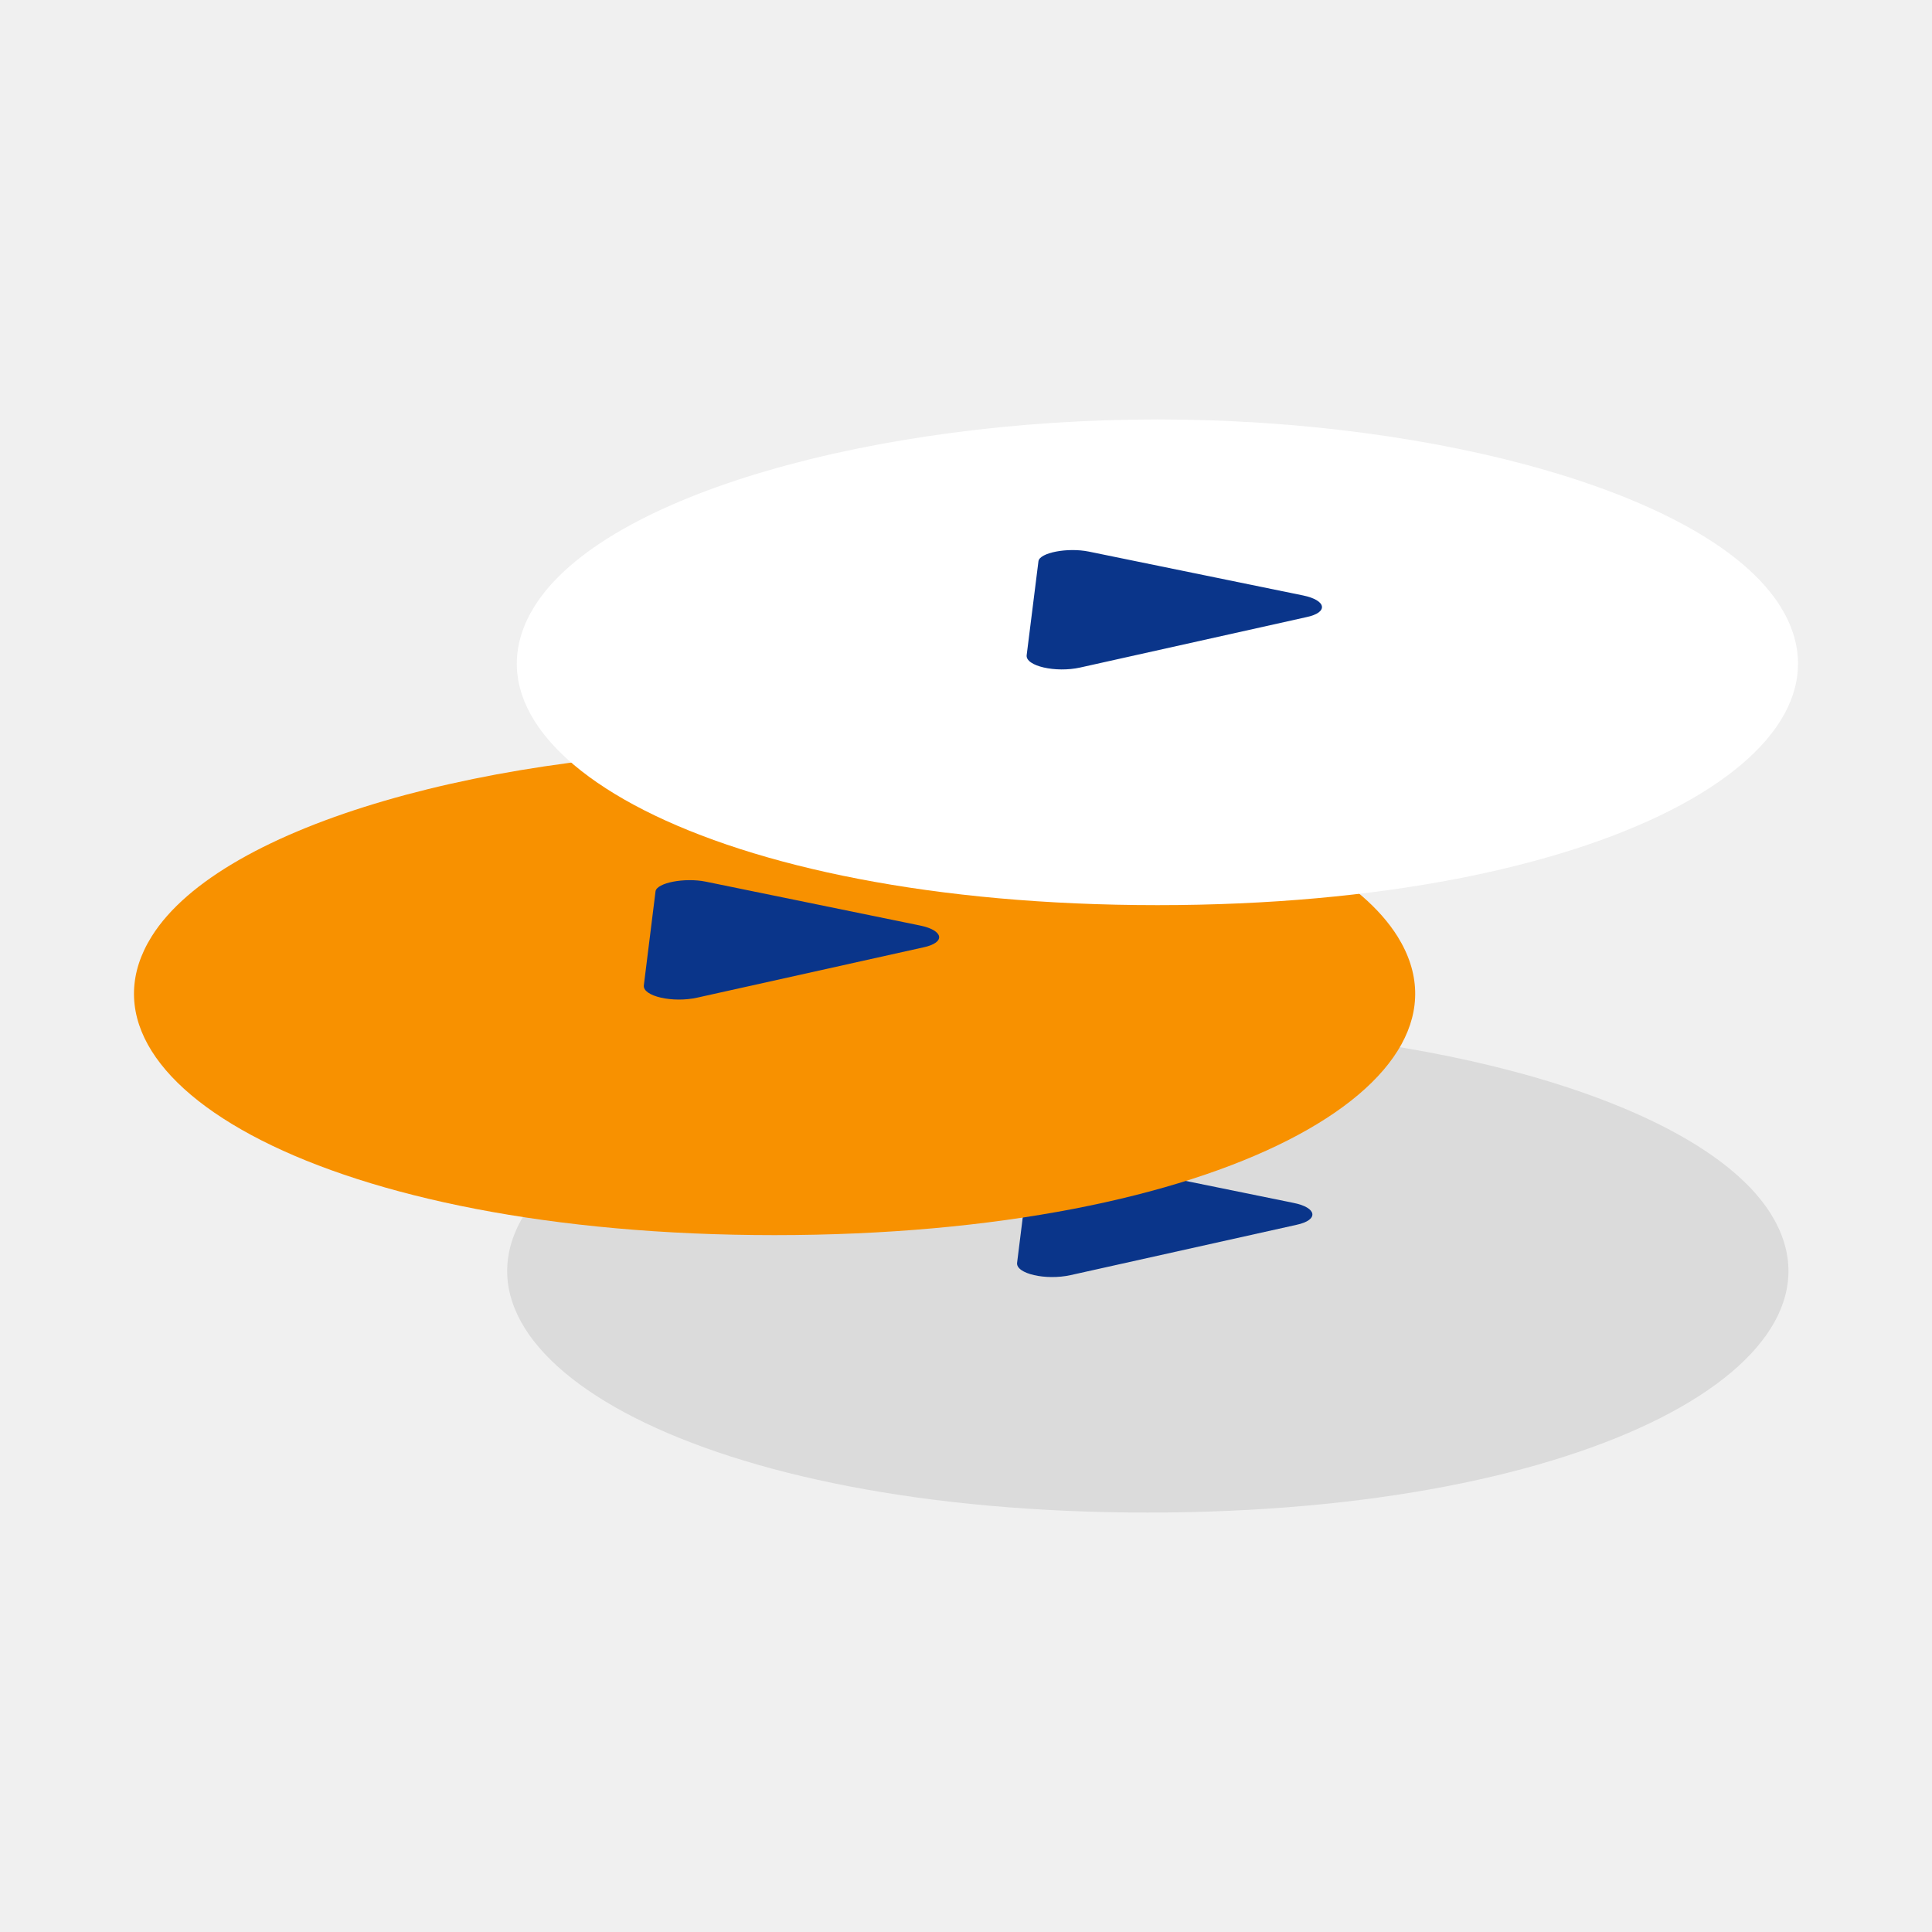
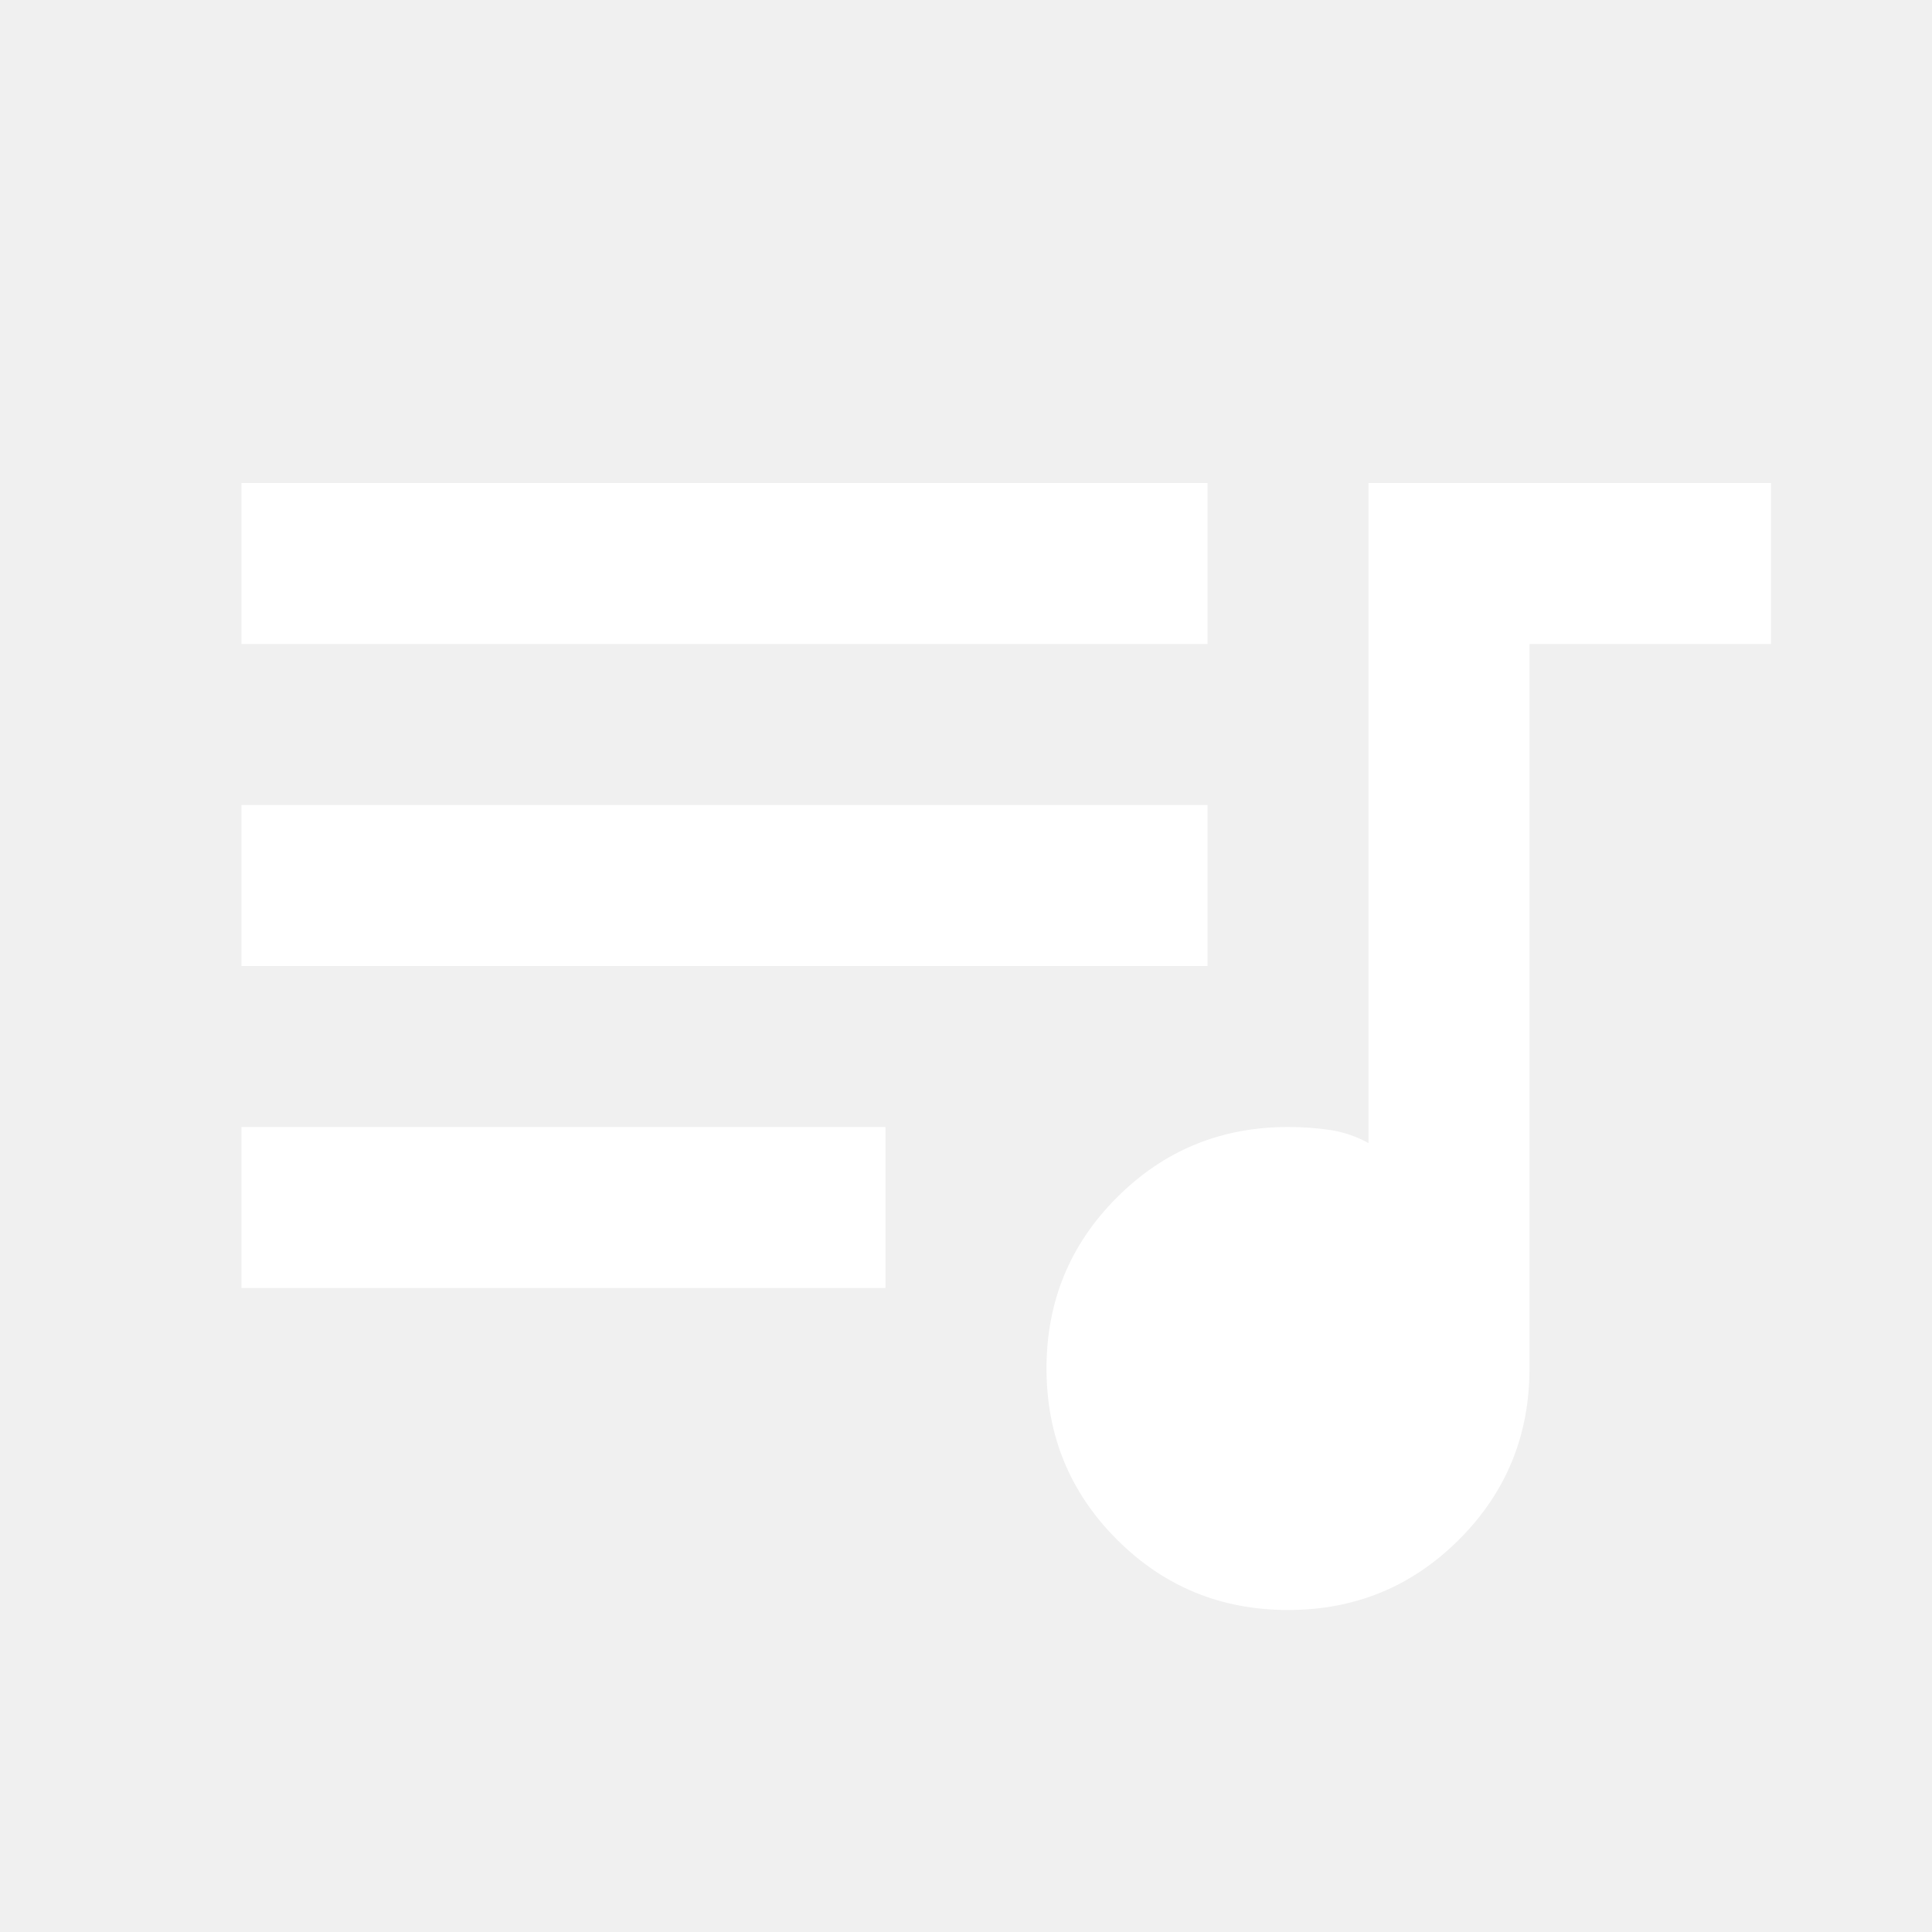
- <svg xmlns="http://www.w3.org/2000/svg" width="136" height="136" viewBox="0 0 136 136" fill="none">
-   <g clip-path="url(#clip0_2142_385)">
-     <path d="M124.651 85.442C131.043 95.683 112.261 106.474 80.797 106.474C49.334 106.474 30.559 95.683 36.944 85.442C41.895 77.52 61.111 72.284 80.797 72.284C100.483 72.284 119.68 77.52 124.651 85.442Z" fill="#DBDBDB" />
-     <path d="M91.045 84.674L75.963 81.6C74.46 81.294 72.501 81.682 72.42 82.28L71.597 88.89C71.502 89.658 73.603 90.148 75.364 89.76L91.276 86.217C92.861 85.877 92.711 85 91.045 84.674Z" fill="#0A358A" />
-     <path d="M98.376 65.919C104.768 76.16 85.993 86.945 54.523 86.945C23.052 86.945 4.284 76.16 10.676 65.919C15.64 57.99 34.844 52.761 54.523 52.761C74.202 52.761 93.426 57.99 98.376 65.919Z" fill="#F89100" />
-     <path d="M64.77 65.151L49.688 62.064C48.185 61.758 46.227 62.145 46.145 62.744L45.322 69.36C45.227 70.128 47.362 70.618 49.096 70.224L65.002 66.688C66.586 66.354 66.436 65.491 64.77 65.151Z" fill="#0A358A" />
-     <path d="M125.324 42.684C131.716 52.924 112.941 63.716 81.477 63.716C50.014 63.716 31.232 52.924 37.624 42.684C42.574 34.755 61.791 29.526 81.477 29.526C101.163 29.526 120.36 34.755 125.324 42.684Z" fill="white" />
-     <path d="M91.725 41.915L76.643 38.828C75.133 38.522 73.175 38.91 73.1 39.508L72.271 46.118C72.175 46.886 74.311 47.376 76.045 46.988L91.95 43.445C93.534 43.119 93.385 42.255 91.725 41.915Z" fill="#0A358A" />
-   </g>
-   <defs>
-     <clipPath id="clip0_2142_385">
-       <rect width="136" height="136" rx="8" fill="white" />
-     </clipPath>
-   </defs>
+ <svg xmlns="http://www.w3.org/2000/svg" height="110px" viewBox="0 -960 960 960" width="110px" fill="#ffffff">
+   <path d="M640-160q-50 0-85-35t-35-85q0-50 35-85t85-35q11 0 21 1.5t19 6.5v-328h200v80H760v360q0 50-35 85t-85 35ZM120-320v-80h320v80H120Zm0-160v-80h480v80H120Zm0-160v-80h480v80H120Z" />
</svg>
